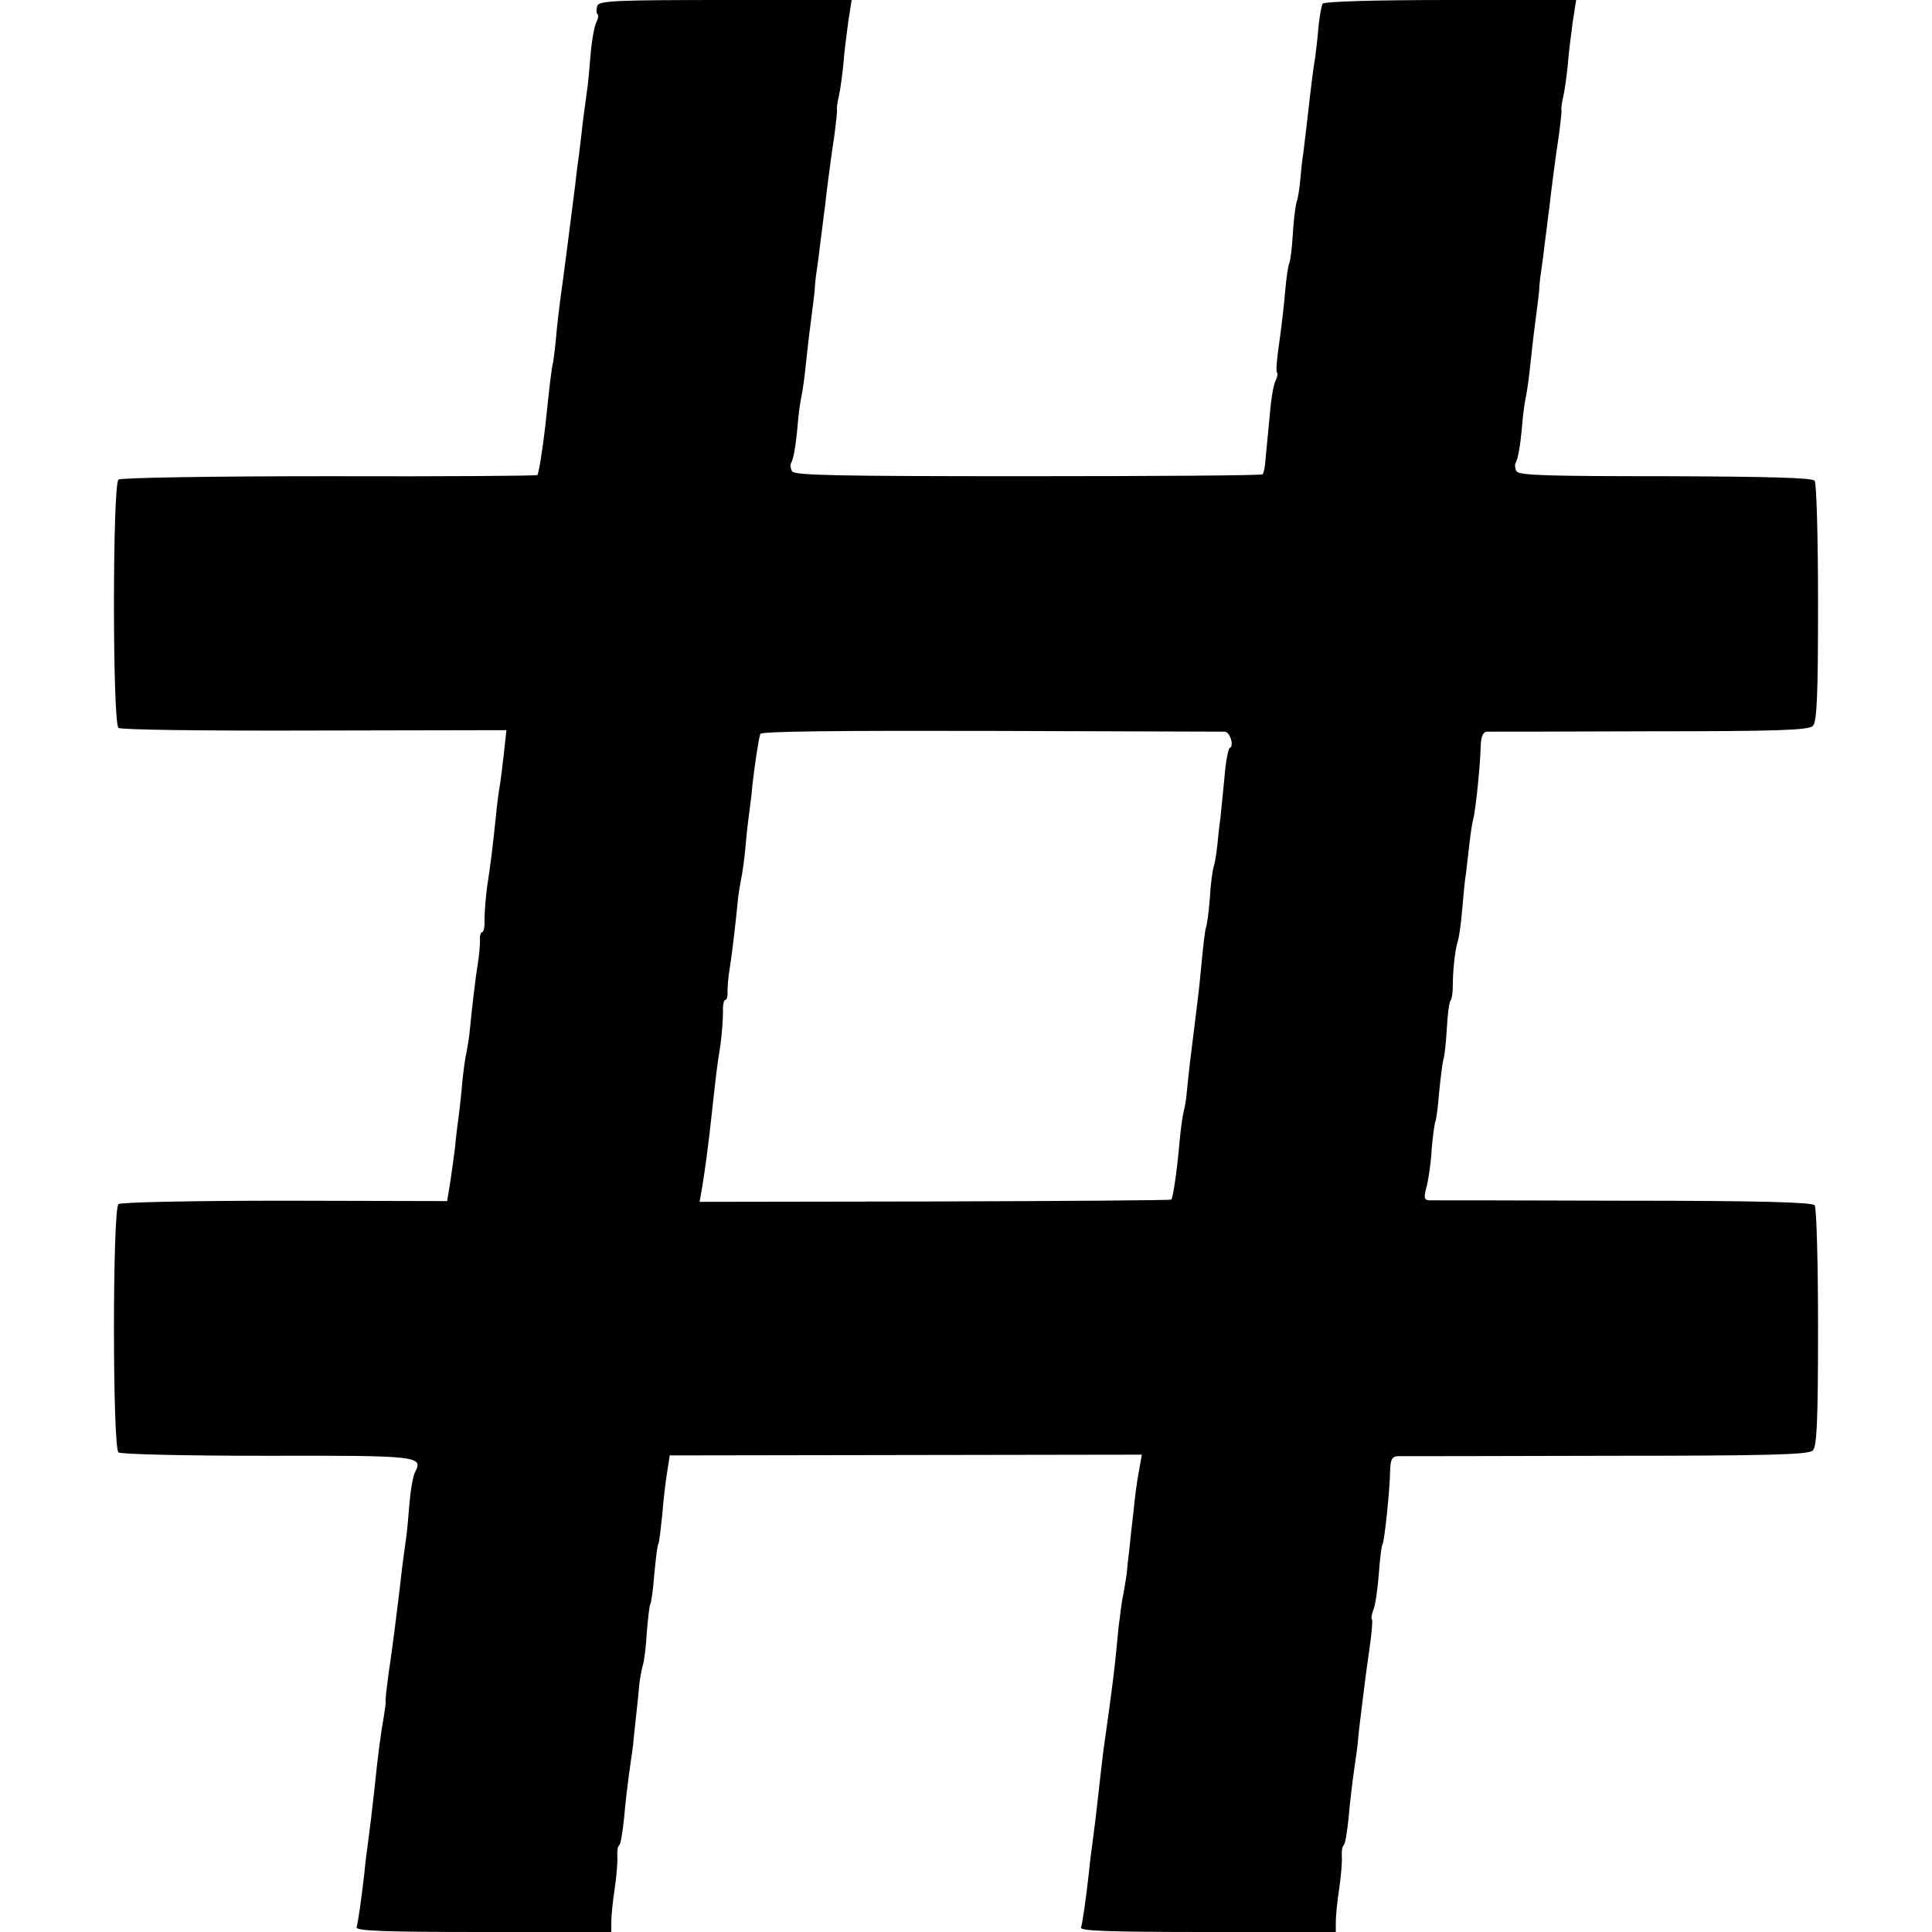
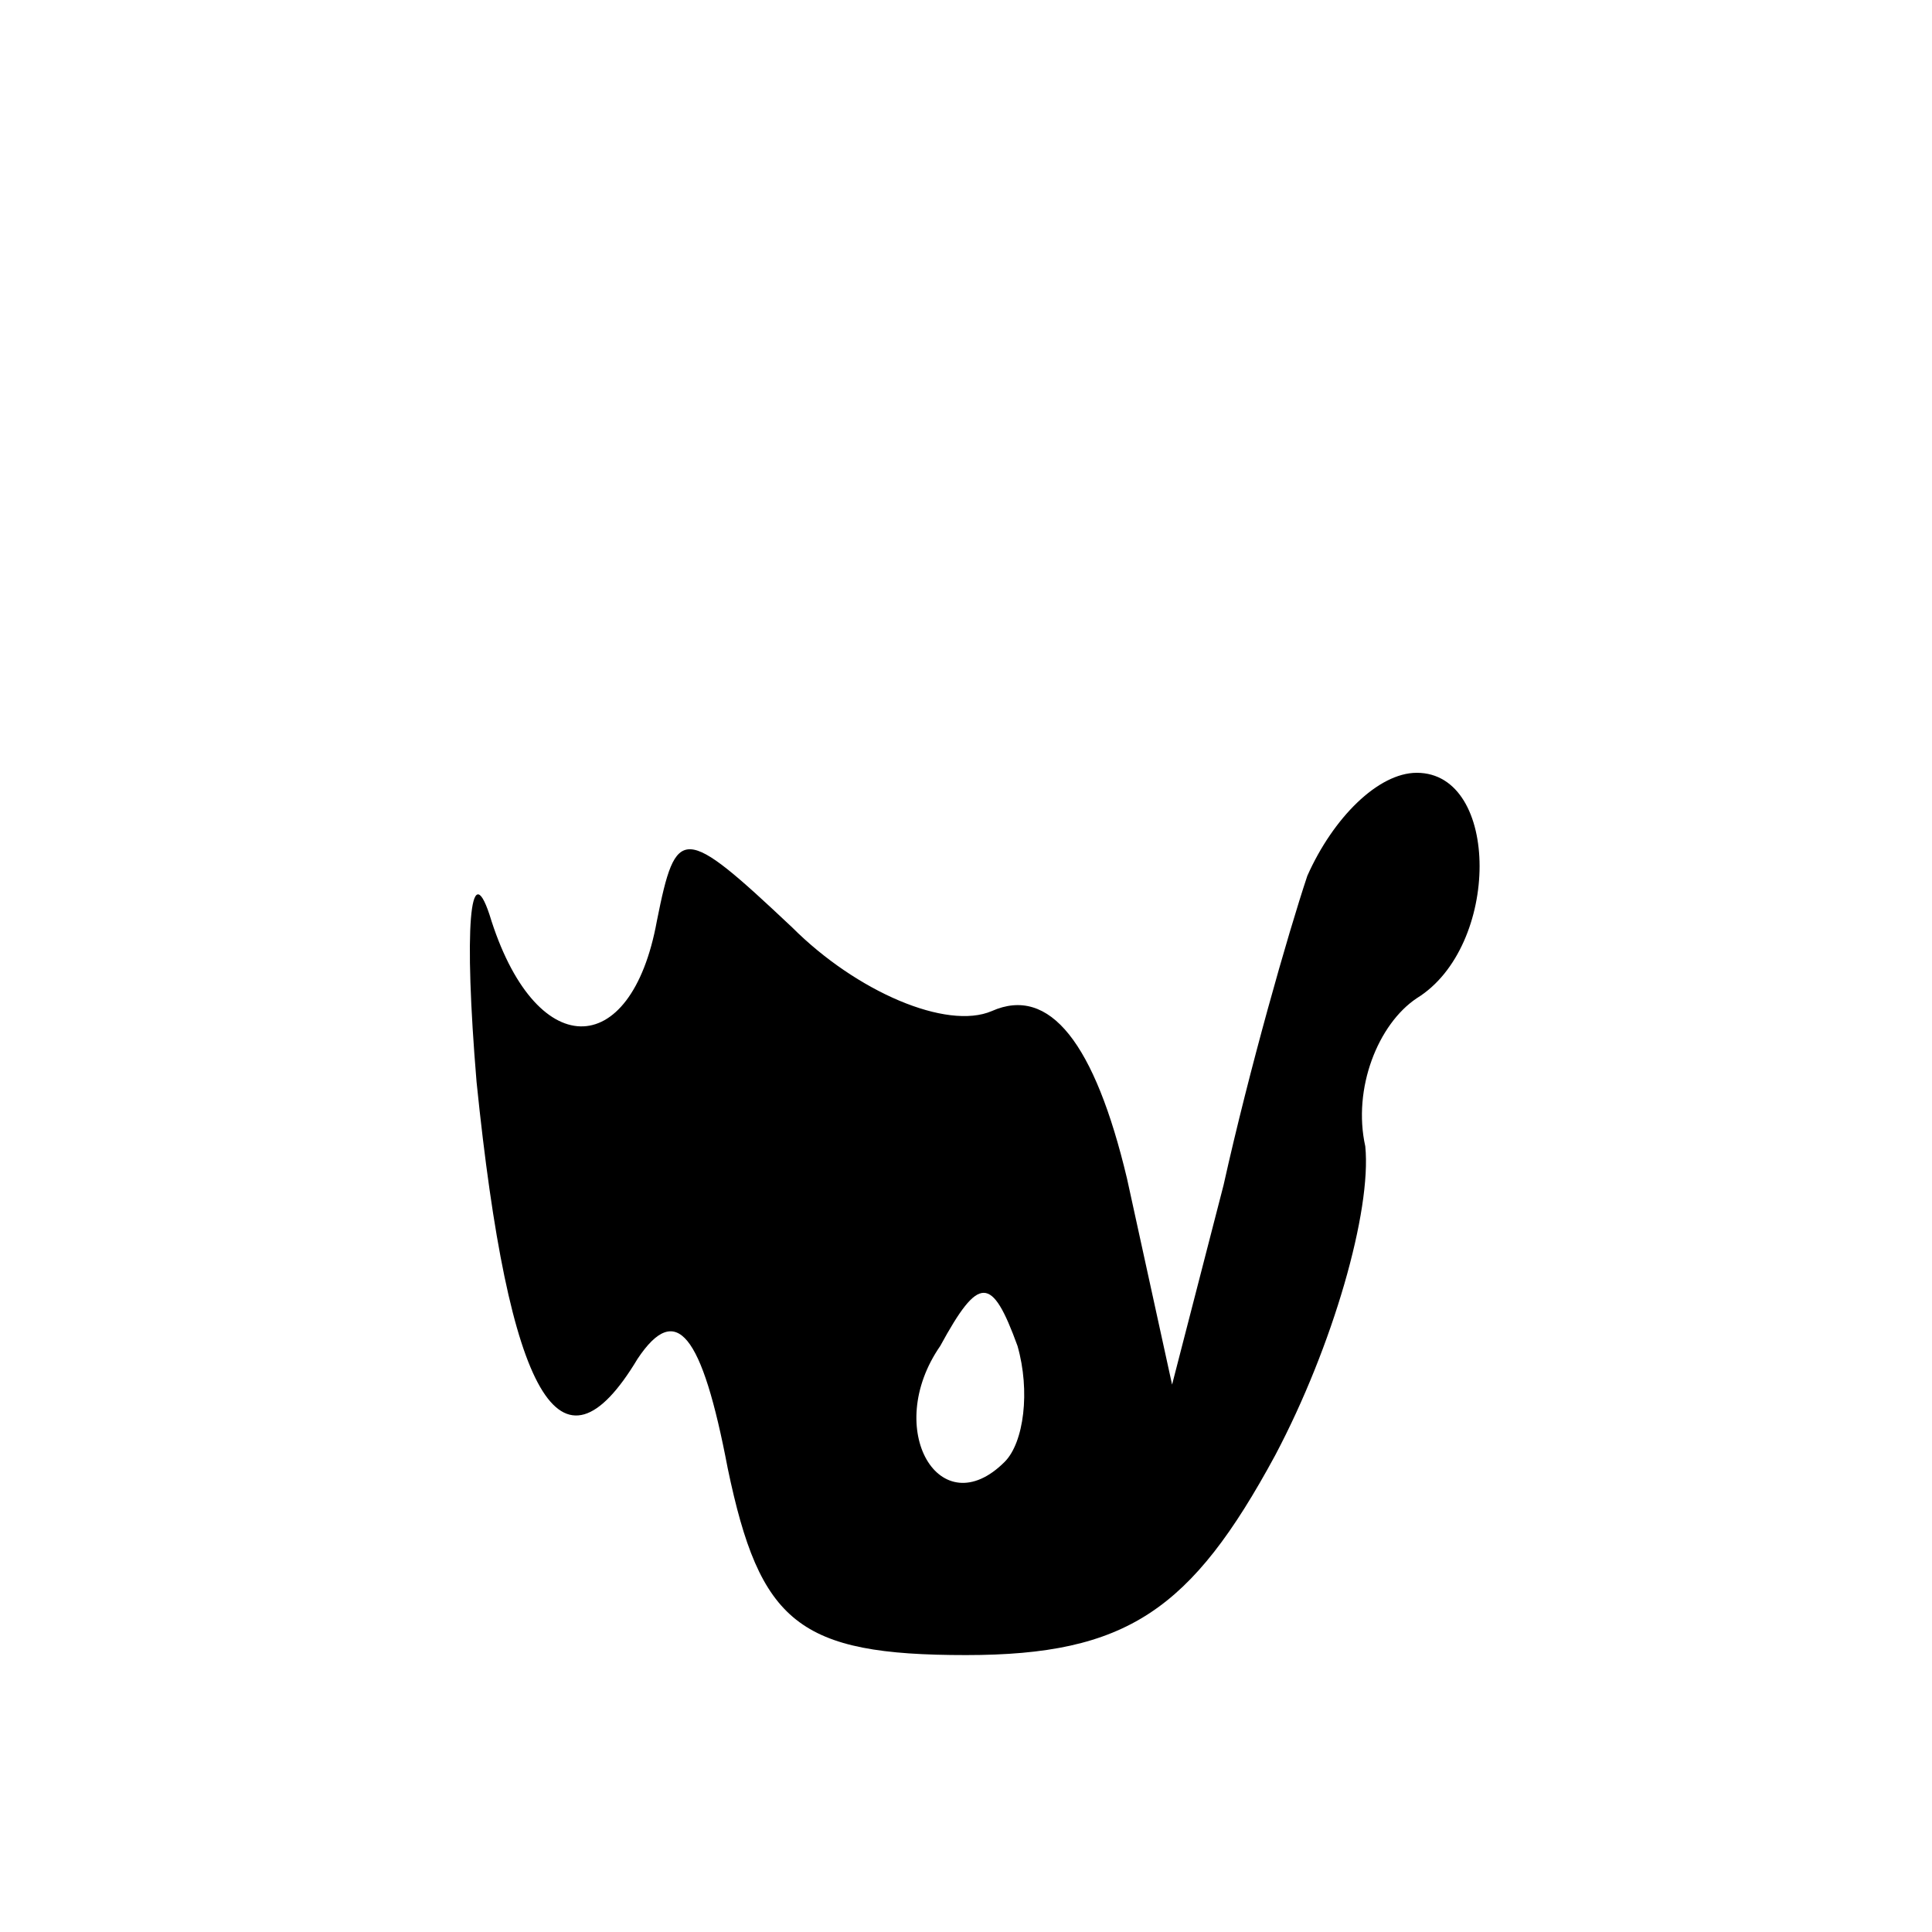
- <svg xmlns="http://www.w3.org/2000/svg" version="1.0" width="512pt" height="512pt" viewBox="0 0 512 512" preserveAspectRatio="xMidYMid meet">
-   <g transform="translate(0,512) scale(0.1,-0.1)" fill="#000000" stroke="none">
-     <path d="M1583 5105 c-3 -9 -3 -19 0 -22 4 -3 2 -13 -3 -23 -5 -10 -12 -48 -15 -86 -3 -38 -7 -82 -10 -99 -2 -16 -7 -50 -10 -75 -3 -25 -7 -63 -10 -85 -3 -22 -8 -58 -10 -80 -7 -55 -33 -260 -41 -315 -3 -25 -8 -65 -10 -90 -2 -25 -6 -56 -8 -69 -5 -21 -9 -57 -21 -171 -7 -59 -17 -125 -21 -129 -2 -2 -250 -4 -551 -3 -316 0 -553 -4 -559 -9 -16 -13 -16 -645 0 -658 6 -5 224 -8 519 -7 l509 1 -7 -65 c-4 -36 -9 -74 -11 -85 -2 -11 -7 -47 -10 -80 -10 -95 -14 -126 -23 -184 -4 -30 -7 -70 -7 -88 1 -18 -2 -33 -6 -33 -4 0 -7 -10 -6 -22 0 -13 -2 -41 -6 -63 -6 -37 -15 -114 -21 -175 -1 -14 -5 -38 -8 -55 -4 -16 -10 -59 -13 -95 -3 -36 -8 -76 -10 -90 -2 -14 -6 -45 -8 -70 -3 -25 -9 -67 -13 -94 l-8 -49 -430 1 c-243 0 -435 -4 -441 -9 -16 -13 -16 -645 0 -658 6 -5 176 -9 395 -9 402 1 413 -1 391 -43 -5 -9 -12 -47 -15 -85 -3 -38 -7 -82 -10 -99 -2 -16 -7 -50 -10 -75 -3 -25 -7 -63 -10 -85 -3 -22 -7 -58 -10 -80 -3 -22 -9 -70 -15 -108 -5 -37 -9 -71 -8 -75 1 -4 -2 -23 -5 -42 -7 -38 -16 -104 -24 -185 -7 -65 -13 -113 -18 -150 -2 -16 -7 -50 -9 -75 -8 -72 -17 -134 -21 -147 -4 -10 68 -13 335 -13 l340 0 0 27 c0 16 4 55 9 88 5 33 8 71 7 85 -1 14 1 27 5 30 4 3 9 35 13 73 3 37 10 95 15 130 5 34 10 69 10 77 1 8 4 38 7 65 3 28 7 64 8 80 2 17 6 39 9 50 4 11 9 50 11 88 3 37 7 71 9 75 3 4 8 40 11 81 4 41 8 77 11 80 2 4 6 38 10 76 3 39 9 90 13 114 l7 44 626 1 625 1 -8 -45 c-5 -25 -11 -72 -14 -105 -4 -33 -9 -78 -11 -100 -3 -22 -6 -51 -7 -65 -2 -14 -6 -38 -9 -55 -4 -16 -9 -57 -13 -90 -9 -99 -15 -150 -40 -325 -3 -25 -8 -67 -11 -95 -7 -65 -13 -113 -18 -150 -2 -16 -7 -50 -9 -75 -8 -72 -17 -134 -21 -148 -4 -9 68 -12 335 -12 l340 0 0 27 c0 16 4 55 9 88 5 33 8 71 7 85 -1 14 1 27 5 30 4 3 9 35 13 73 3 37 10 95 15 130 5 34 10 69 10 77 1 14 7 64 16 135 2 17 8 63 14 104 6 41 9 76 7 79 -3 2 -1 14 4 27 5 12 11 55 14 94 3 40 7 75 10 79 5 9 19 140 20 195 1 30 5 37 21 38 11 0 260 0 553 1 432 0 535 3 546 14 11 10 14 78 14 326 0 172 -4 318 -9 324 -7 8 -151 12 -507 12 -273 1 -505 1 -514 1 -14 1 -15 6 -8 34 5 17 12 63 14 100 3 38 8 71 10 75 2 4 7 39 10 79 4 40 9 78 11 85 3 7 7 43 9 79 2 37 6 72 10 77 4 6 6 23 6 39 0 41 6 95 13 118 4 11 9 49 12 85 3 36 7 79 10 95 2 17 6 51 9 78 3 26 7 55 10 65 6 21 19 142 20 195 1 25 6 37 16 38 8 0 203 0 433 1 336 0 420 3 431 14 11 10 14 77 14 326 0 172 -4 318 -9 324 -7 8 -123 11 -395 12 -309 0 -388 2 -395 13 -4 7 -5 17 -3 21 7 12 13 46 18 103 2 28 7 61 10 75 3 14 8 49 11 79 3 29 9 83 14 120 5 36 9 73 10 81 0 8 2 31 5 50 3 19 8 58 11 85 4 28 8 66 11 85 2 19 6 53 9 75 3 22 9 70 15 108 5 37 9 71 8 75 -1 4 1 21 5 37 4 17 9 55 12 85 2 30 9 81 13 113 l9 57 -333 0 c-208 0 -335 -4 -339 -10 -3 -5 -8 -33 -11 -62 -2 -29 -7 -66 -9 -83 -5 -28 -9 -61 -22 -175 -3 -25 -7 -58 -9 -75 -3 -16 -6 -48 -8 -70 -2 -23 -6 -50 -10 -61 -3 -10 -8 -49 -10 -86 -2 -37 -7 -71 -9 -75 -3 -5 -8 -38 -11 -73 -3 -36 -10 -98 -16 -139 -6 -40 -9 -75 -6 -78 3 -3 1 -13 -4 -23 -5 -9 -12 -50 -15 -91 -4 -41 -9 -91 -11 -113 -1 -21 -5 -41 -8 -43 -2 -3 -282 -5 -621 -5 -501 0 -619 2 -626 13 -4 7 -5 17 -3 21 7 12 13 46 18 103 2 28 7 61 10 75 3 14 8 49 11 79 3 29 9 83 14 120 5 36 9 73 10 81 0 8 2 31 5 50 3 19 8 58 11 85 4 28 8 66 11 85 2 19 6 53 9 75 3 22 9 70 15 108 5 37 9 71 8 75 -1 4 1 21 5 37 4 17 9 55 12 85 2 30 9 81 13 113 l9 57 -334 0 c-291 0 -334 -2 -340 -15z m1663 -1924 c14 -1 25 -39 13 -43 -4 -2 -11 -37 -14 -78 -4 -41 -9 -91 -11 -110 -3 -19 -6 -51 -8 -70 -2 -20 -6 -45 -9 -55 -4 -11 -9 -51 -11 -88 -3 -38 -8 -71 -10 -75 -2 -4 -7 -43 -11 -87 -4 -44 -9 -91 -11 -105 -3 -23 -7 -57 -21 -170 -3 -25 -6 -58 -8 -75 -1 -16 -5 -39 -8 -50 -3 -11 -8 -47 -11 -80 -6 -71 -17 -149 -22 -154 -2 -2 -284 -4 -627 -5 l-623 -1 7 40 c7 42 17 115 26 200 10 91 13 120 22 174 4 30 7 70 7 88 -1 18 2 33 6 33 4 0 7 10 6 23 0 12 2 40 6 62 6 37 15 114 21 175 1 14 5 39 8 55 4 17 10 59 13 95 3 36 8 76 10 90 2 14 6 45 8 70 6 52 16 121 21 135 1 7 212 9 611 8 335 -1 614 -2 620 -2z" />
+ <svg xmlns="http://www.w3.org/2000/svg" version="1.0" width="30pt" height="30pt" viewBox="0 0 30 30" preserveAspectRatio="xMidYMid meet">
+   <g transform="translate(0,30) scale(0.1,-0.1)" fill="#000000" stroke="none">
+     <path d="M203 164 c-3 -9 -9 -30 -13 -48 l-8 -31 -7 32 c-5 21 -12 30 -21 26 -7 -3 -21 3 -31 13 -17 16 -18 16 -21 1 -4 -22 -19 -22 -26 1 -3 9 -4 -2 -2 -26 5 -49 13 -63 25 -43 6 9 10 4 14 -17 5 -24 11 -29 37 -29 25 0 35 7 48 31 9 17 15 38 14 48 -2 9 2 19 8 23 13 8 13 35 0 35 -6 0 -13 -7 -17 -16z m-47 -91 c-10 -10 -19 5 -10 18 6 11 8 11 12 0 2 -7 1 -15 -2 -18z" />
  </g>
</svg>
